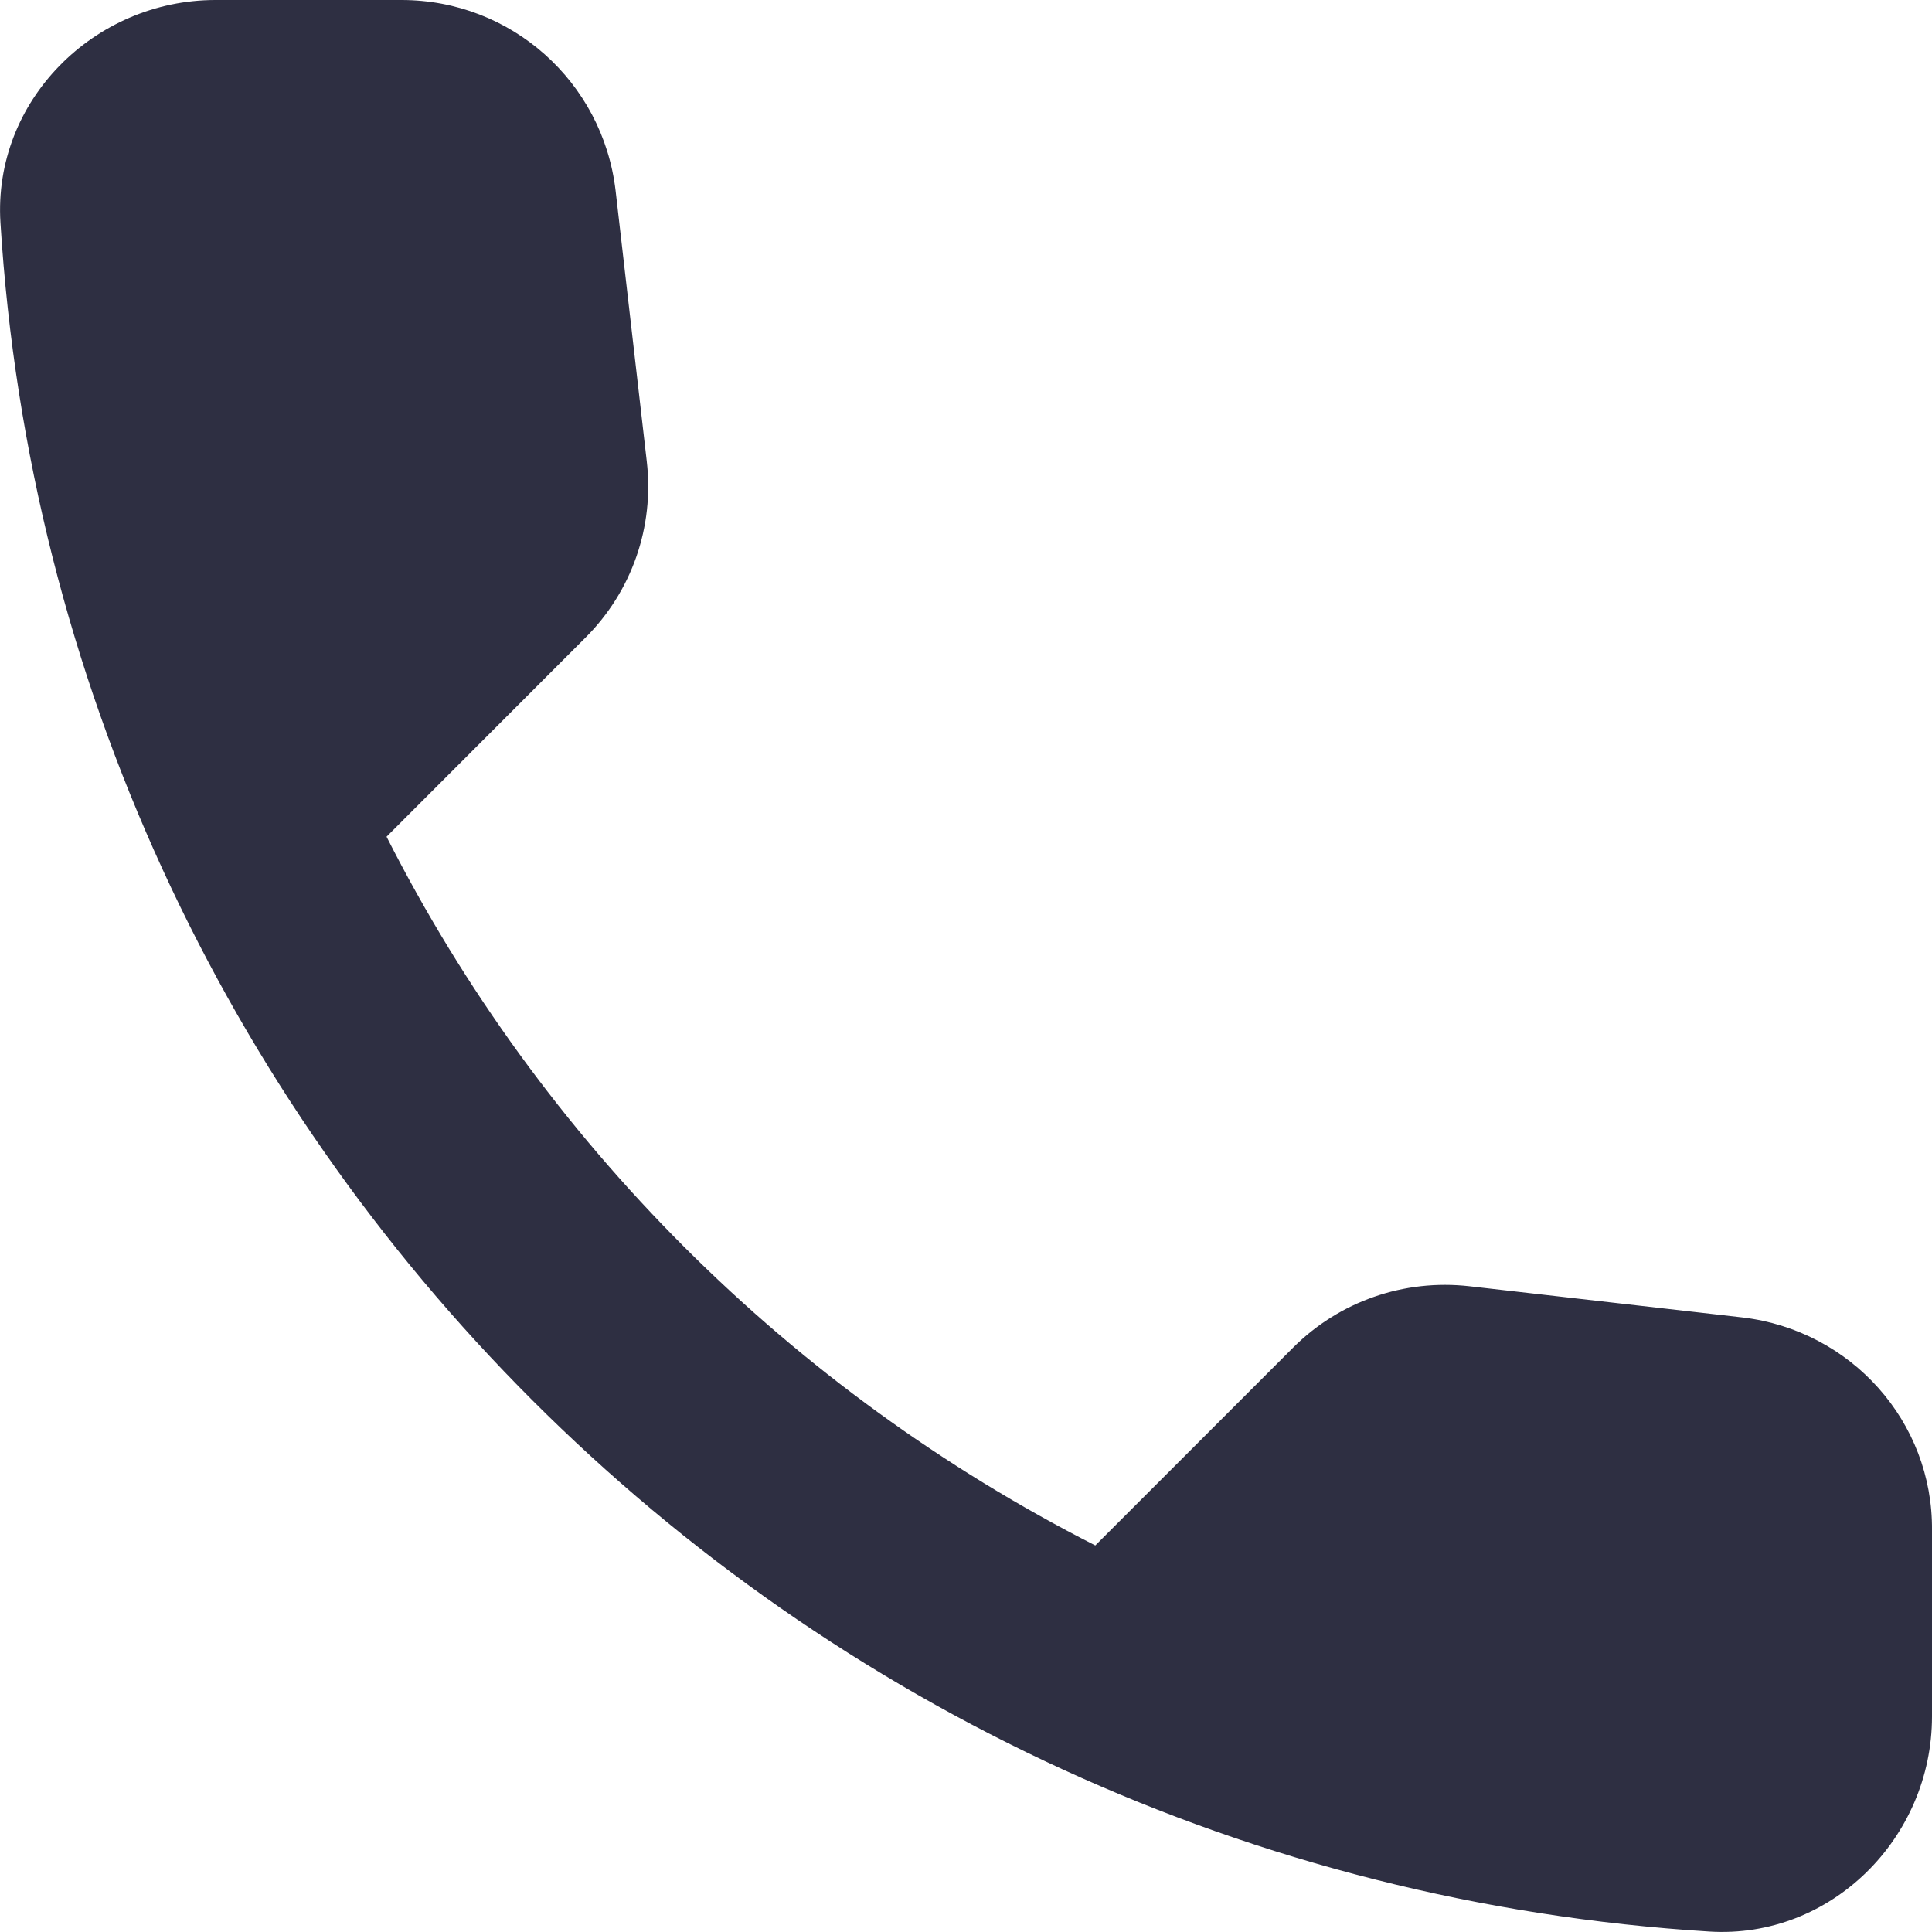
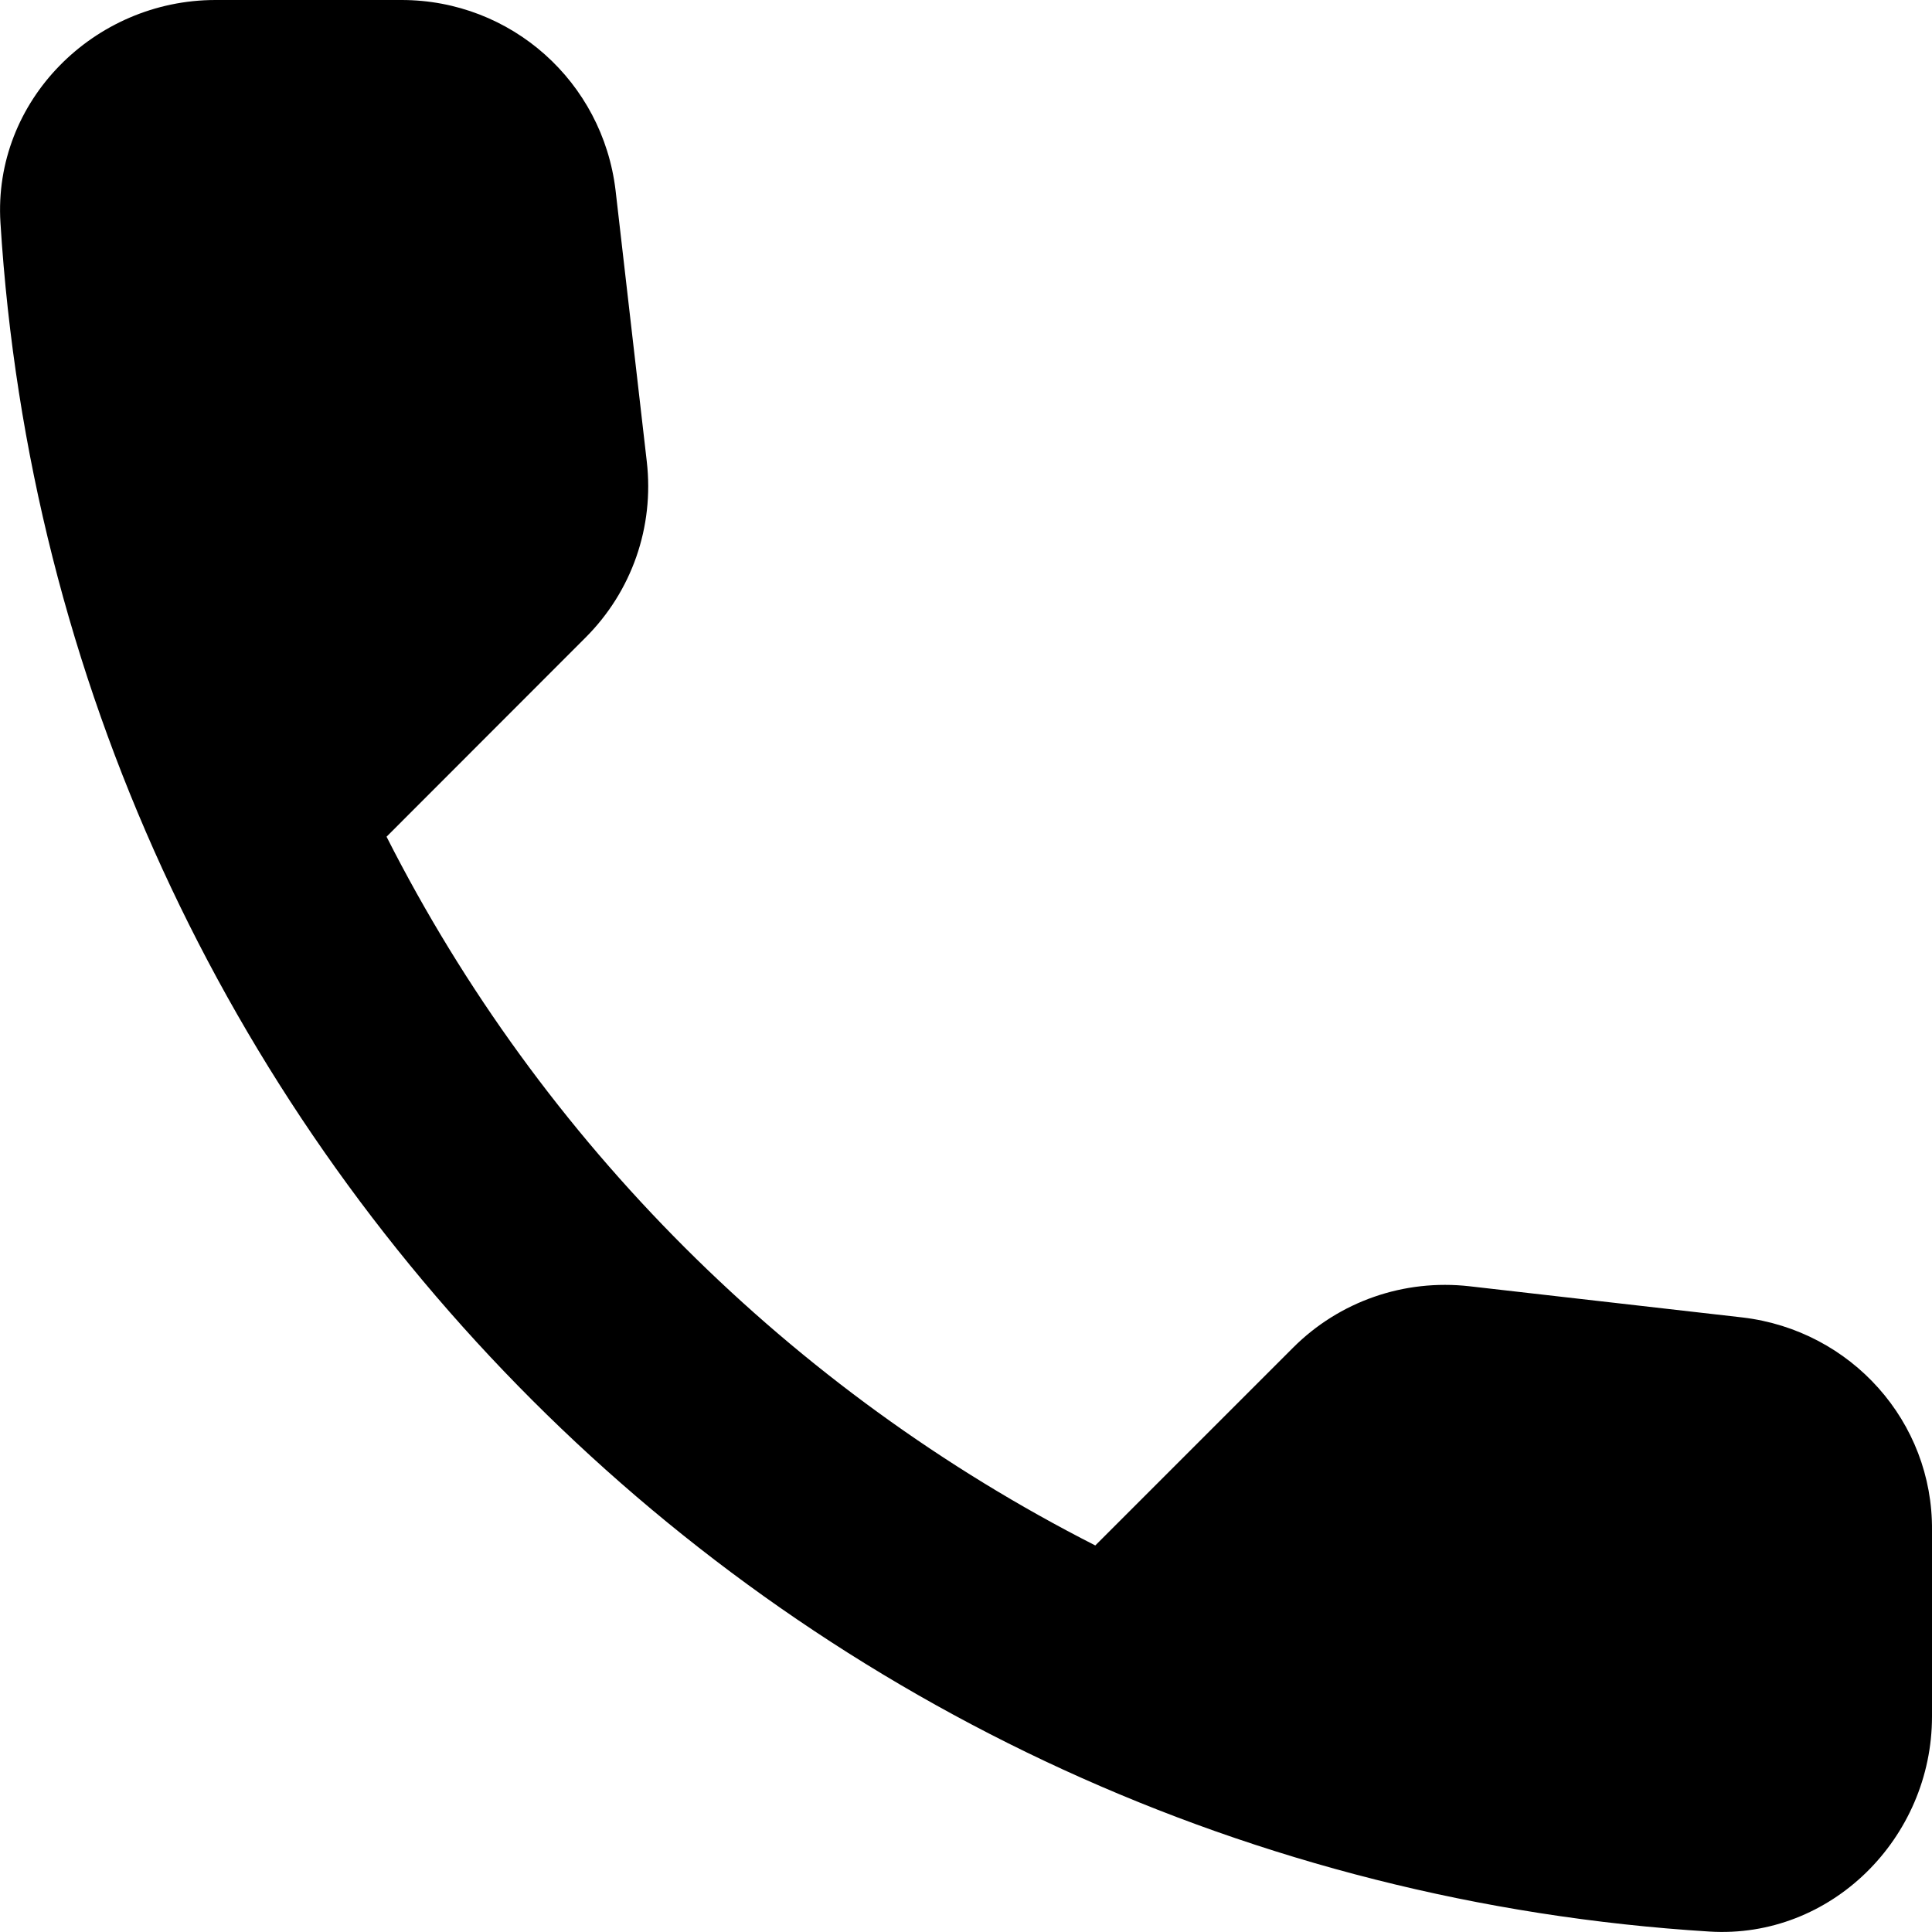
- <svg xmlns="http://www.w3.org/2000/svg" width="13" height="13" viewBox="0 0 13 13" id="all" fill="none">
-   <path d="M11.726 8.865L9.888 8.655C9.447 8.605 9.012 8.757 8.701 9.068L7.37 10.399C5.322 9.357 3.643 7.686 2.601 5.63L3.939 4.291C4.251 3.98 4.403 3.546 4.352 3.105L4.142 1.281C4.055 0.55 3.44 0 2.702 0H1.45C0.632 0 -0.048 0.68 0.003 1.498C0.386 7.678 5.329 12.614 11.502 12.997C12.32 13.048 13 12.368 13 11.55V10.298C13.007 9.567 12.457 8.952 11.726 8.865Z" fill="#2E2F42" />
+ <svg xmlns="http://www.w3.org/2000/svg" width="13" height="13" viewBox="0 0 13 13" id="all">
+   <path d="M11.726 8.865L9.888 8.655C9.447 8.605 9.012 8.757 8.701 9.068L7.37 10.399C5.322 9.357 3.643 7.686 2.601 5.63L3.939 4.291C4.251 3.98 4.403 3.546 4.352 3.105L4.142 1.281C4.055 0.55 3.44 0 2.702 0H1.45C0.632 0 -0.048 0.68 0.003 1.498C0.386 7.678 5.329 12.614 11.502 12.997C12.32 13.048 13 12.368 13 11.55V10.298C13.007 9.567 12.457 8.952 11.726 8.865Z" />
</svg>
